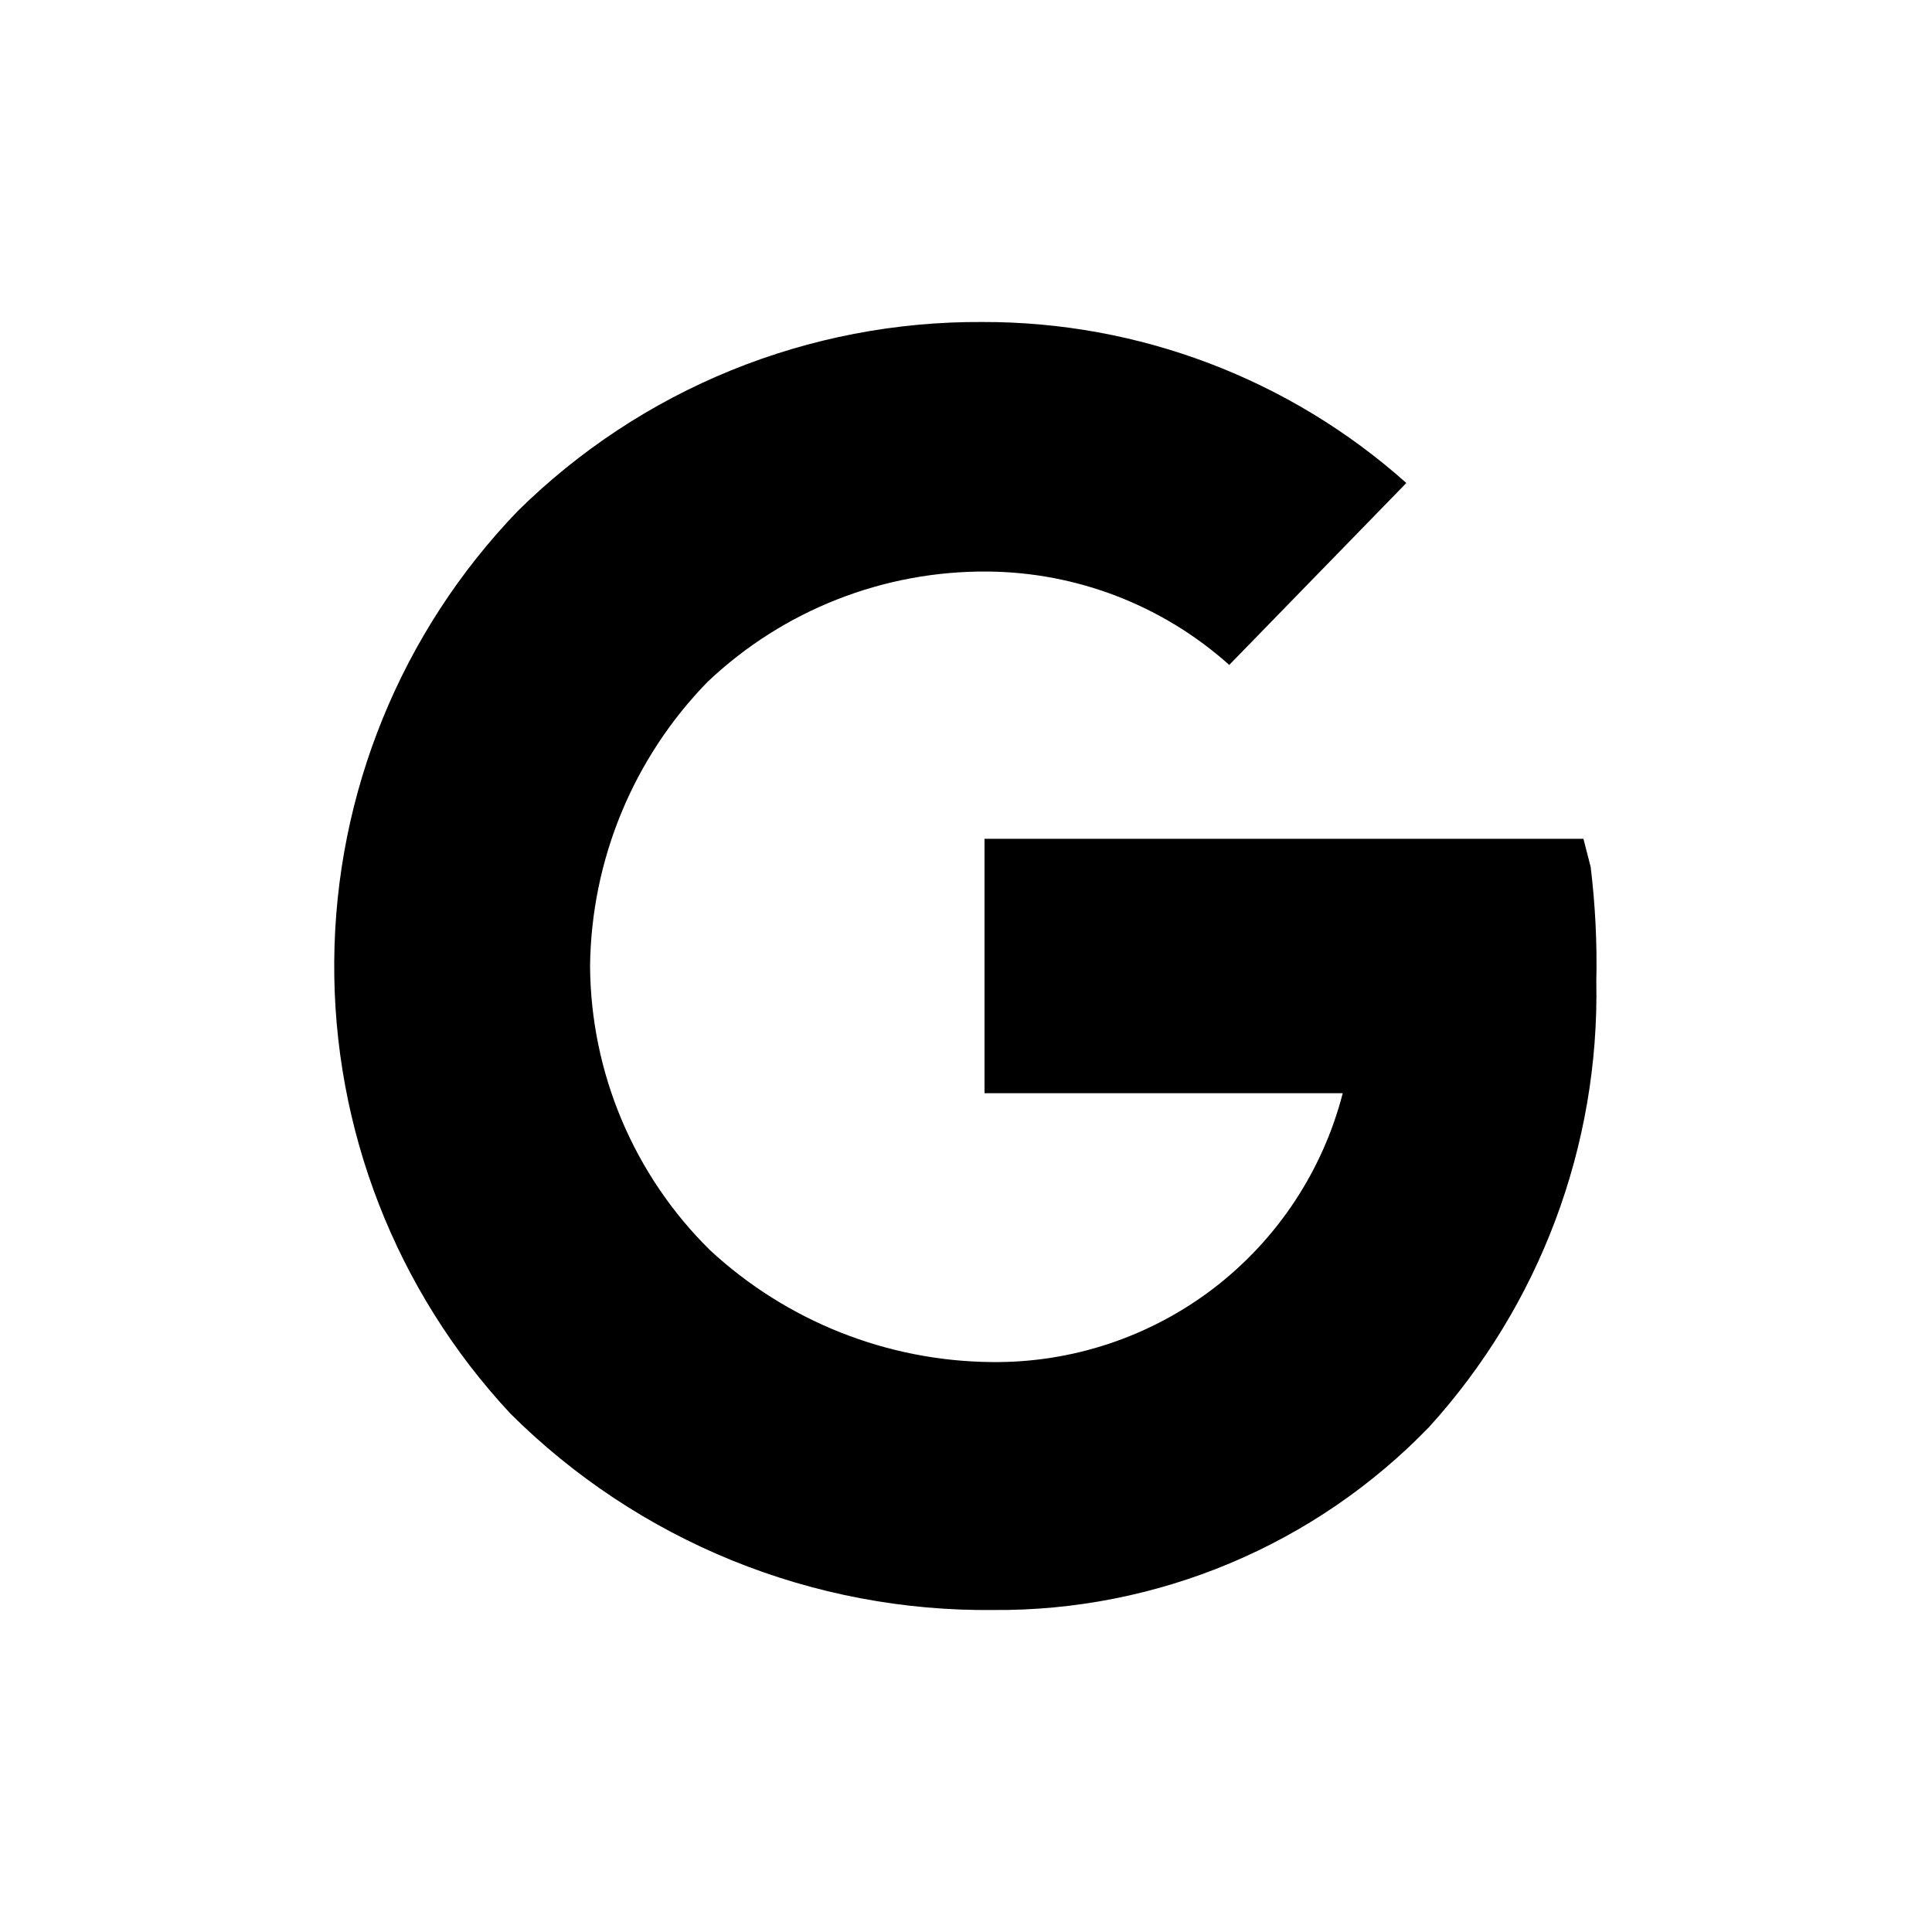
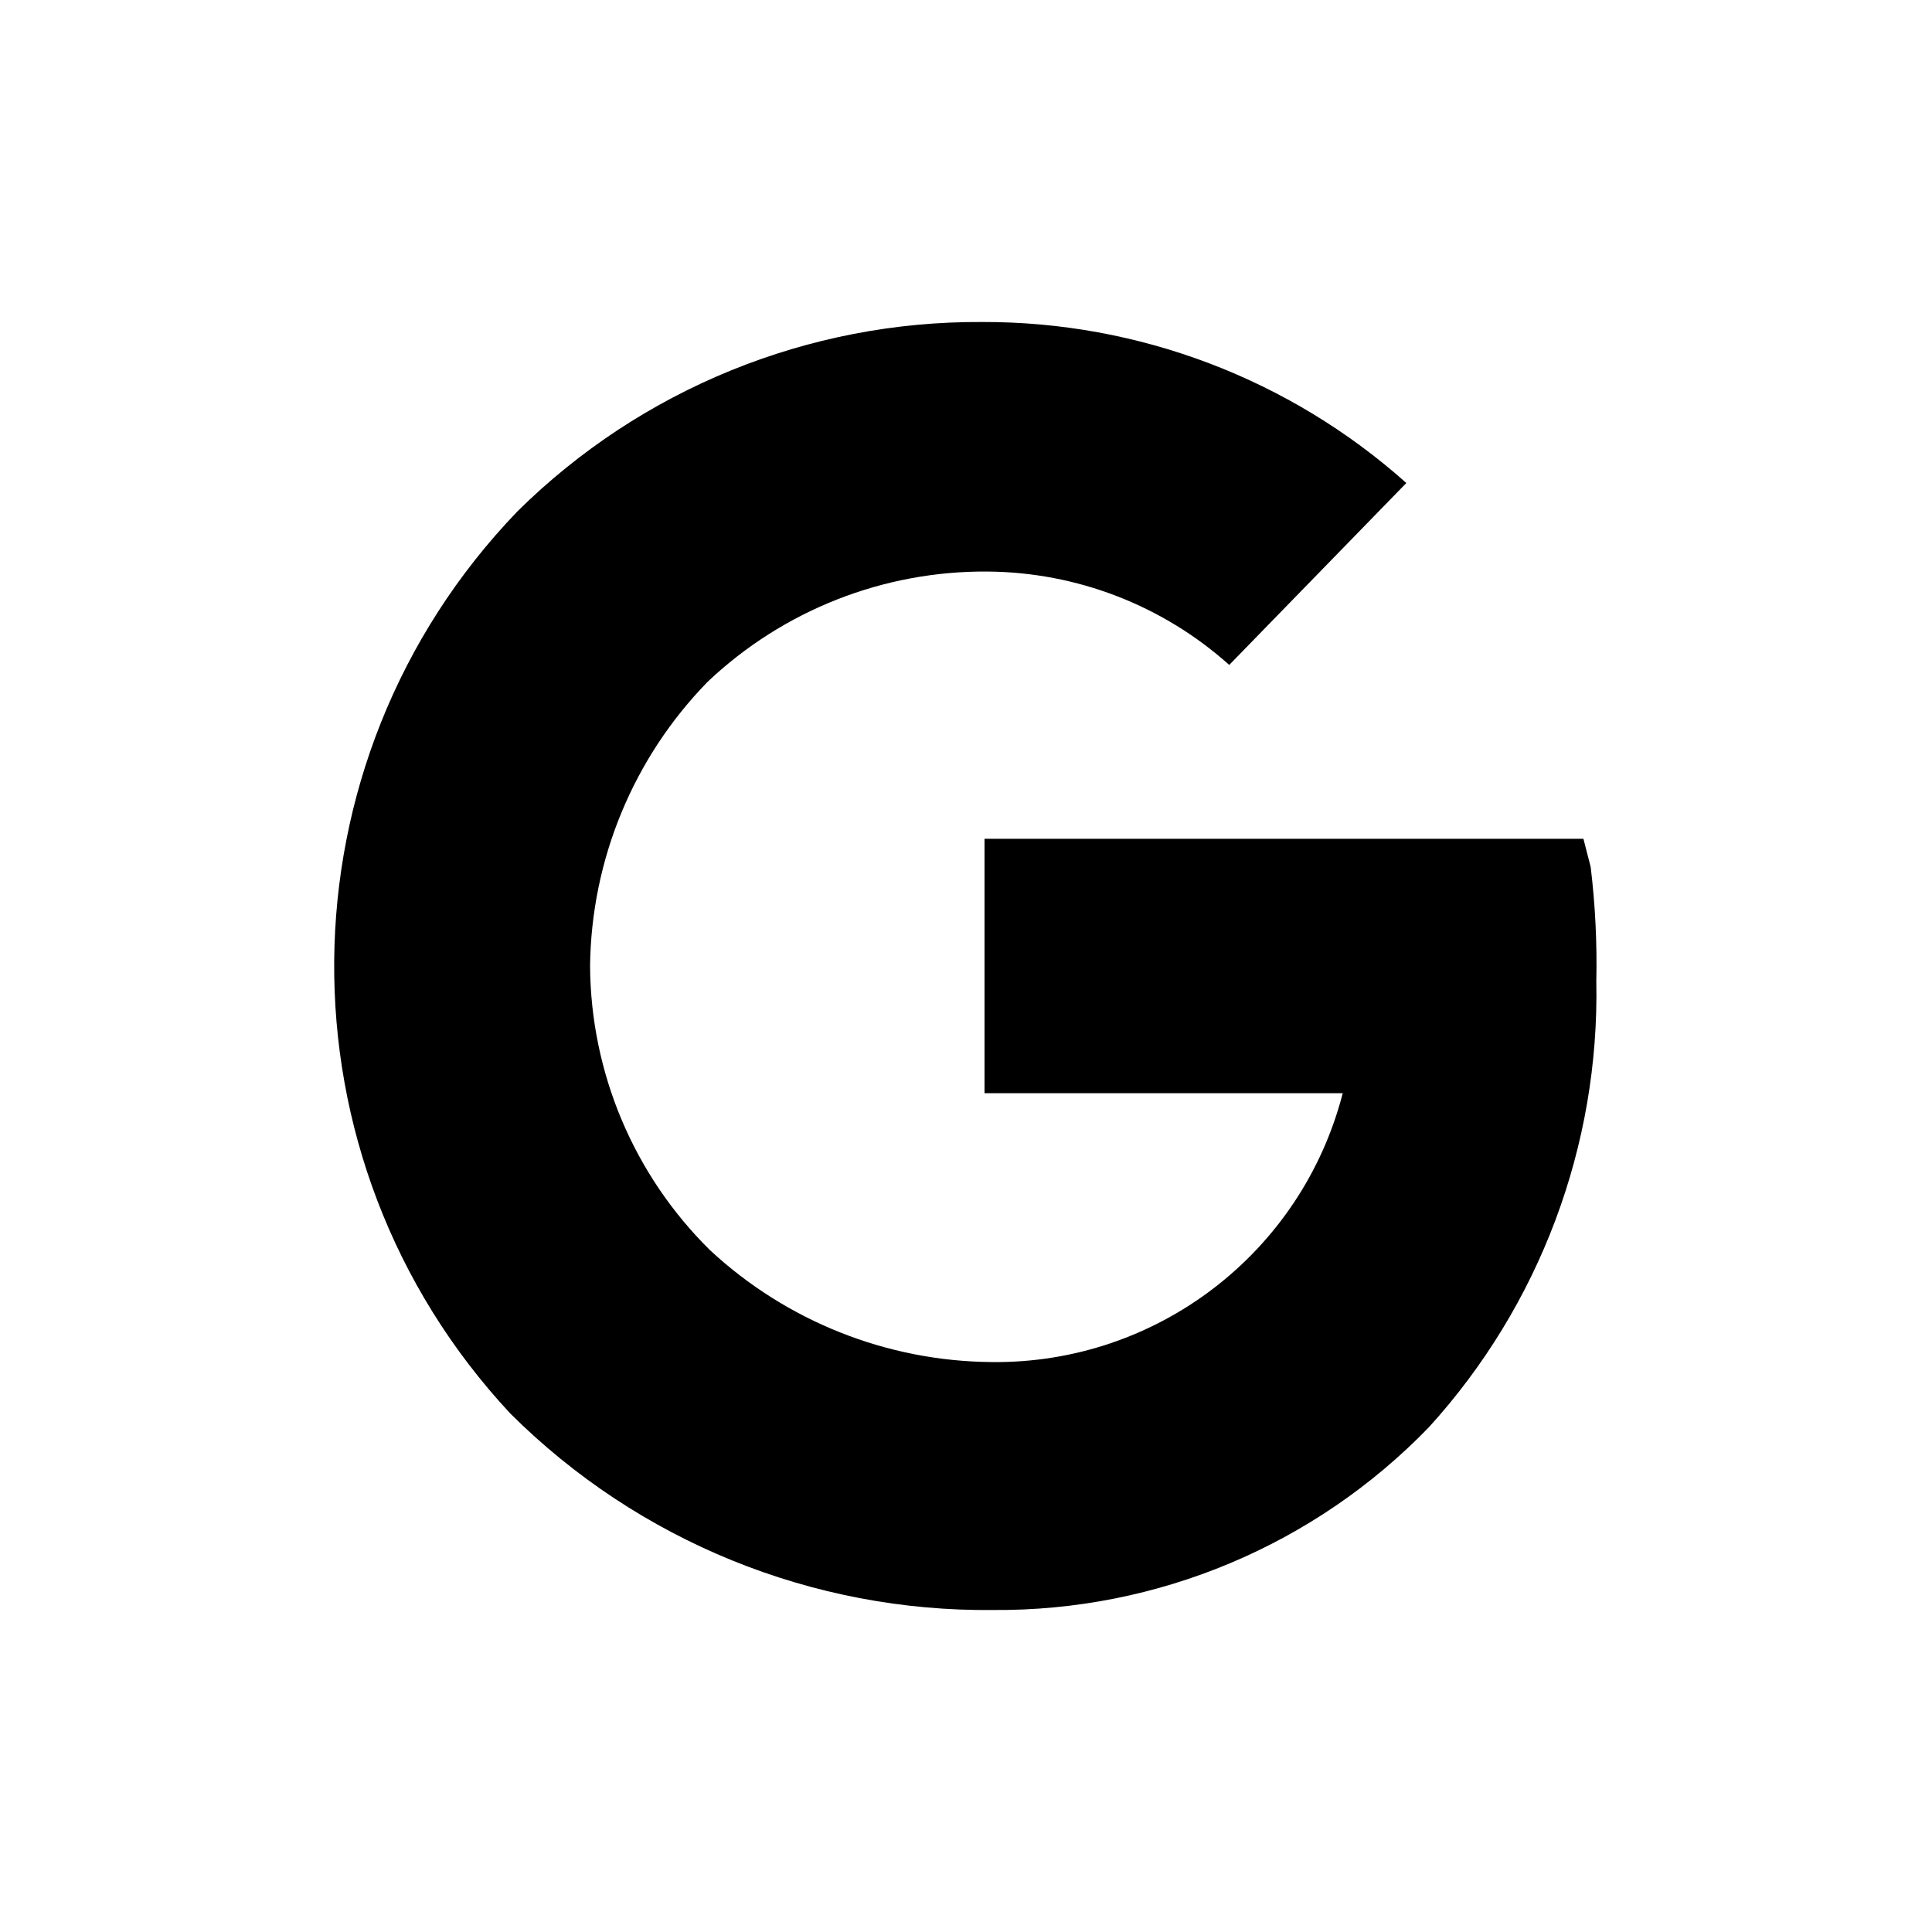
- <svg xmlns="http://www.w3.org/2000/svg" width="800px" height="800px" viewBox="0 0 24 24" fill="none">
-   <path d="M19.76 10.77L19.67 10.42H12.23V13.58H16.68C16.432 14.544 15.867 15.397 15.077 16.003C14.286 16.608 13.316 16.931 12.32 16.92C11.021 16.909 9.773 16.413 8.82 15.53C8.352 15.069 7.979 14.519 7.723 13.913C7.468 13.308 7.334 12.658 7.33 12C7.345 10.68 7.868 9.415 8.79 8.47C9.729 7.58 10.976 7.089 12.27 7.1C13.378 7.109 14.445 7.521 15.27 8.26L17.47 6C16.02 4.706 14.143 3.994 12.2 4C11.131 3.994 10.071 4.198 9.081 4.601C8.091 5.004 7.19 5.599 6.43 6.35C4.984 7.852 4.168 9.852 4.152 11.937C4.135 14.022 4.918 16.035 6.34 17.56C7.128 18.345 8.064 18.965 9.094 19.384C10.125 19.803 11.228 20.012 12.34 20C13.348 20.008 14.348 19.81 15.278 19.42C16.208 19.03 17.049 18.455 17.75 17.73C19.126 16.217 19.87 14.235 19.83 12.19C19.841 11.716 19.817 11.241 19.76 10.77Z" fill="#000000" />
+ <svg xmlns="http://www.w3.org/2000/svg" width="800" height="800" fill="none" viewBox="0 0 24 24">
+   <path fill="#000" d="m19.76 10.77-.09-.35h-7.44v3.16h4.45a4.45 4.45 0 0 1-4.36 3.34 5.2 5.2 0 0 1-3.5-1.39A5 5 0 0 1 7.33 12a5.14 5.14 0 0 1 1.46-3.53 5 5 0 0 1 3.48-1.37 4.55 4.55 0 0 1 3 1.16L17.47 6a7.88 7.88 0 0 0-5.27-2 8.14 8.14 0 0 0-5.77 2.35 8.15 8.15 0 0 0-.09 11.21 8.37 8.37 0 0 0 6 2.44 7.45 7.45 0 0 0 5.41-2.27 8 8 0 0 0 2.08-5.54 10 10 0 0 0-.07-1.42" />
</svg>
